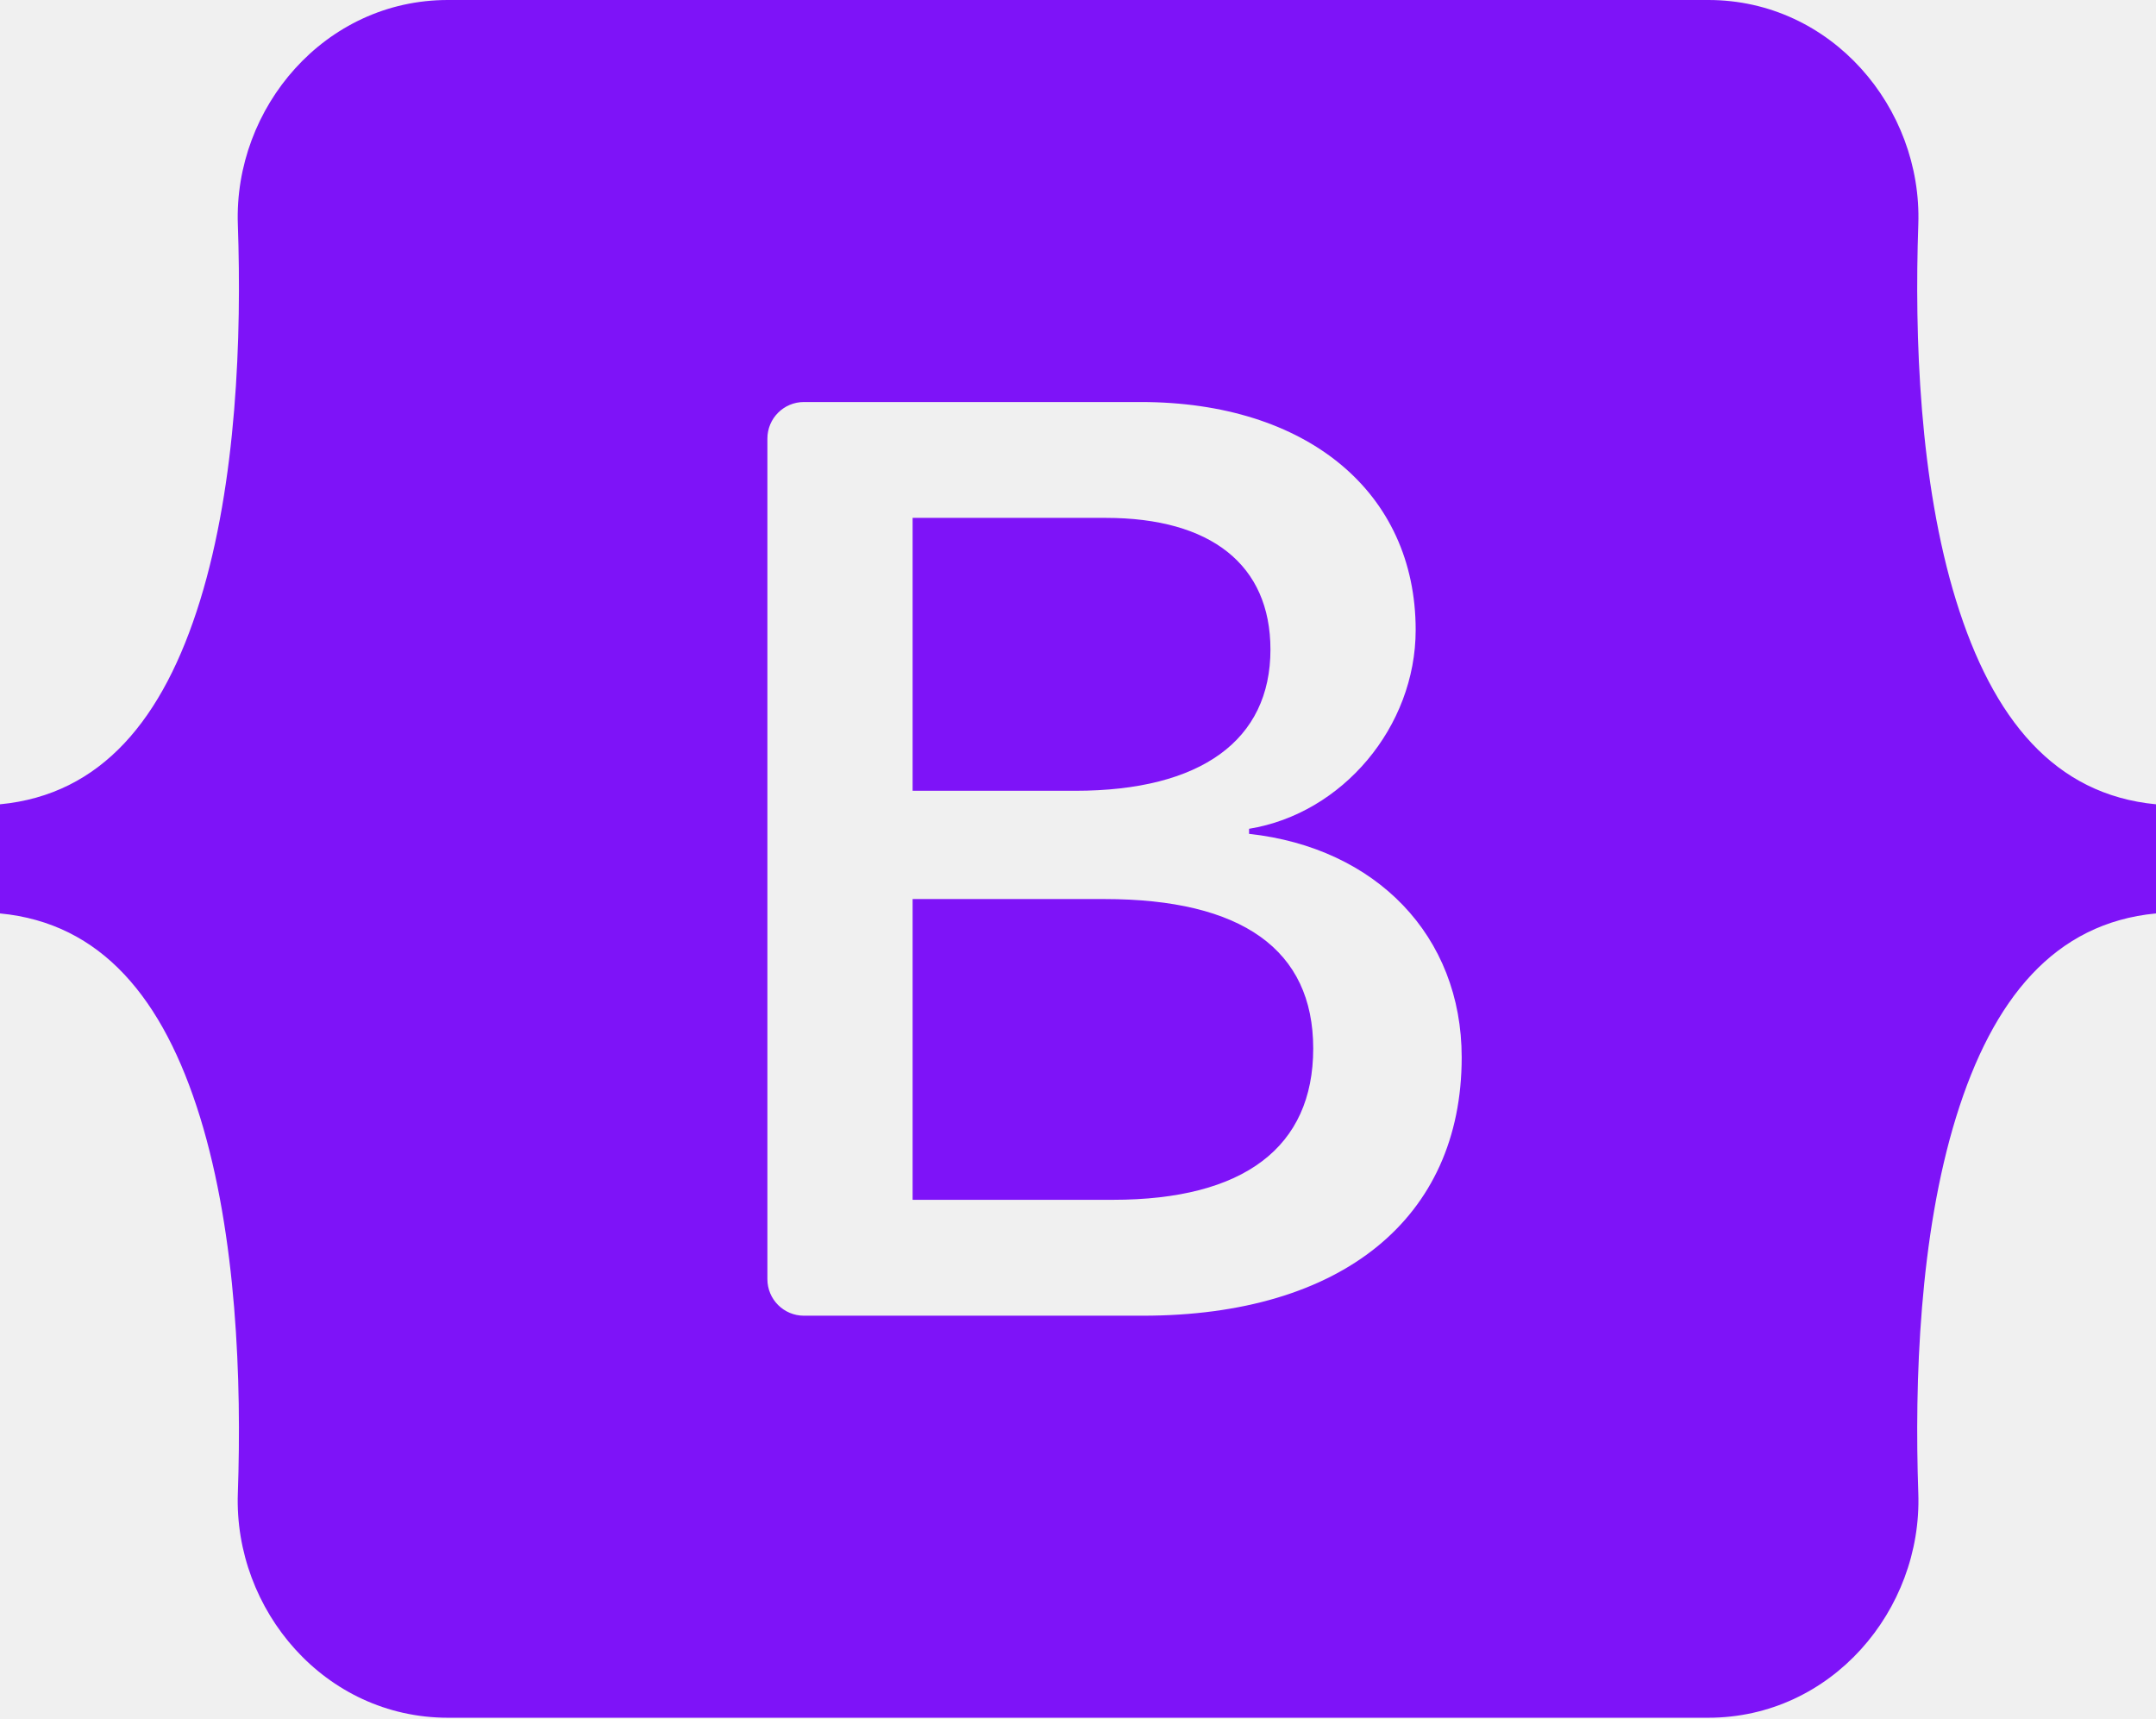
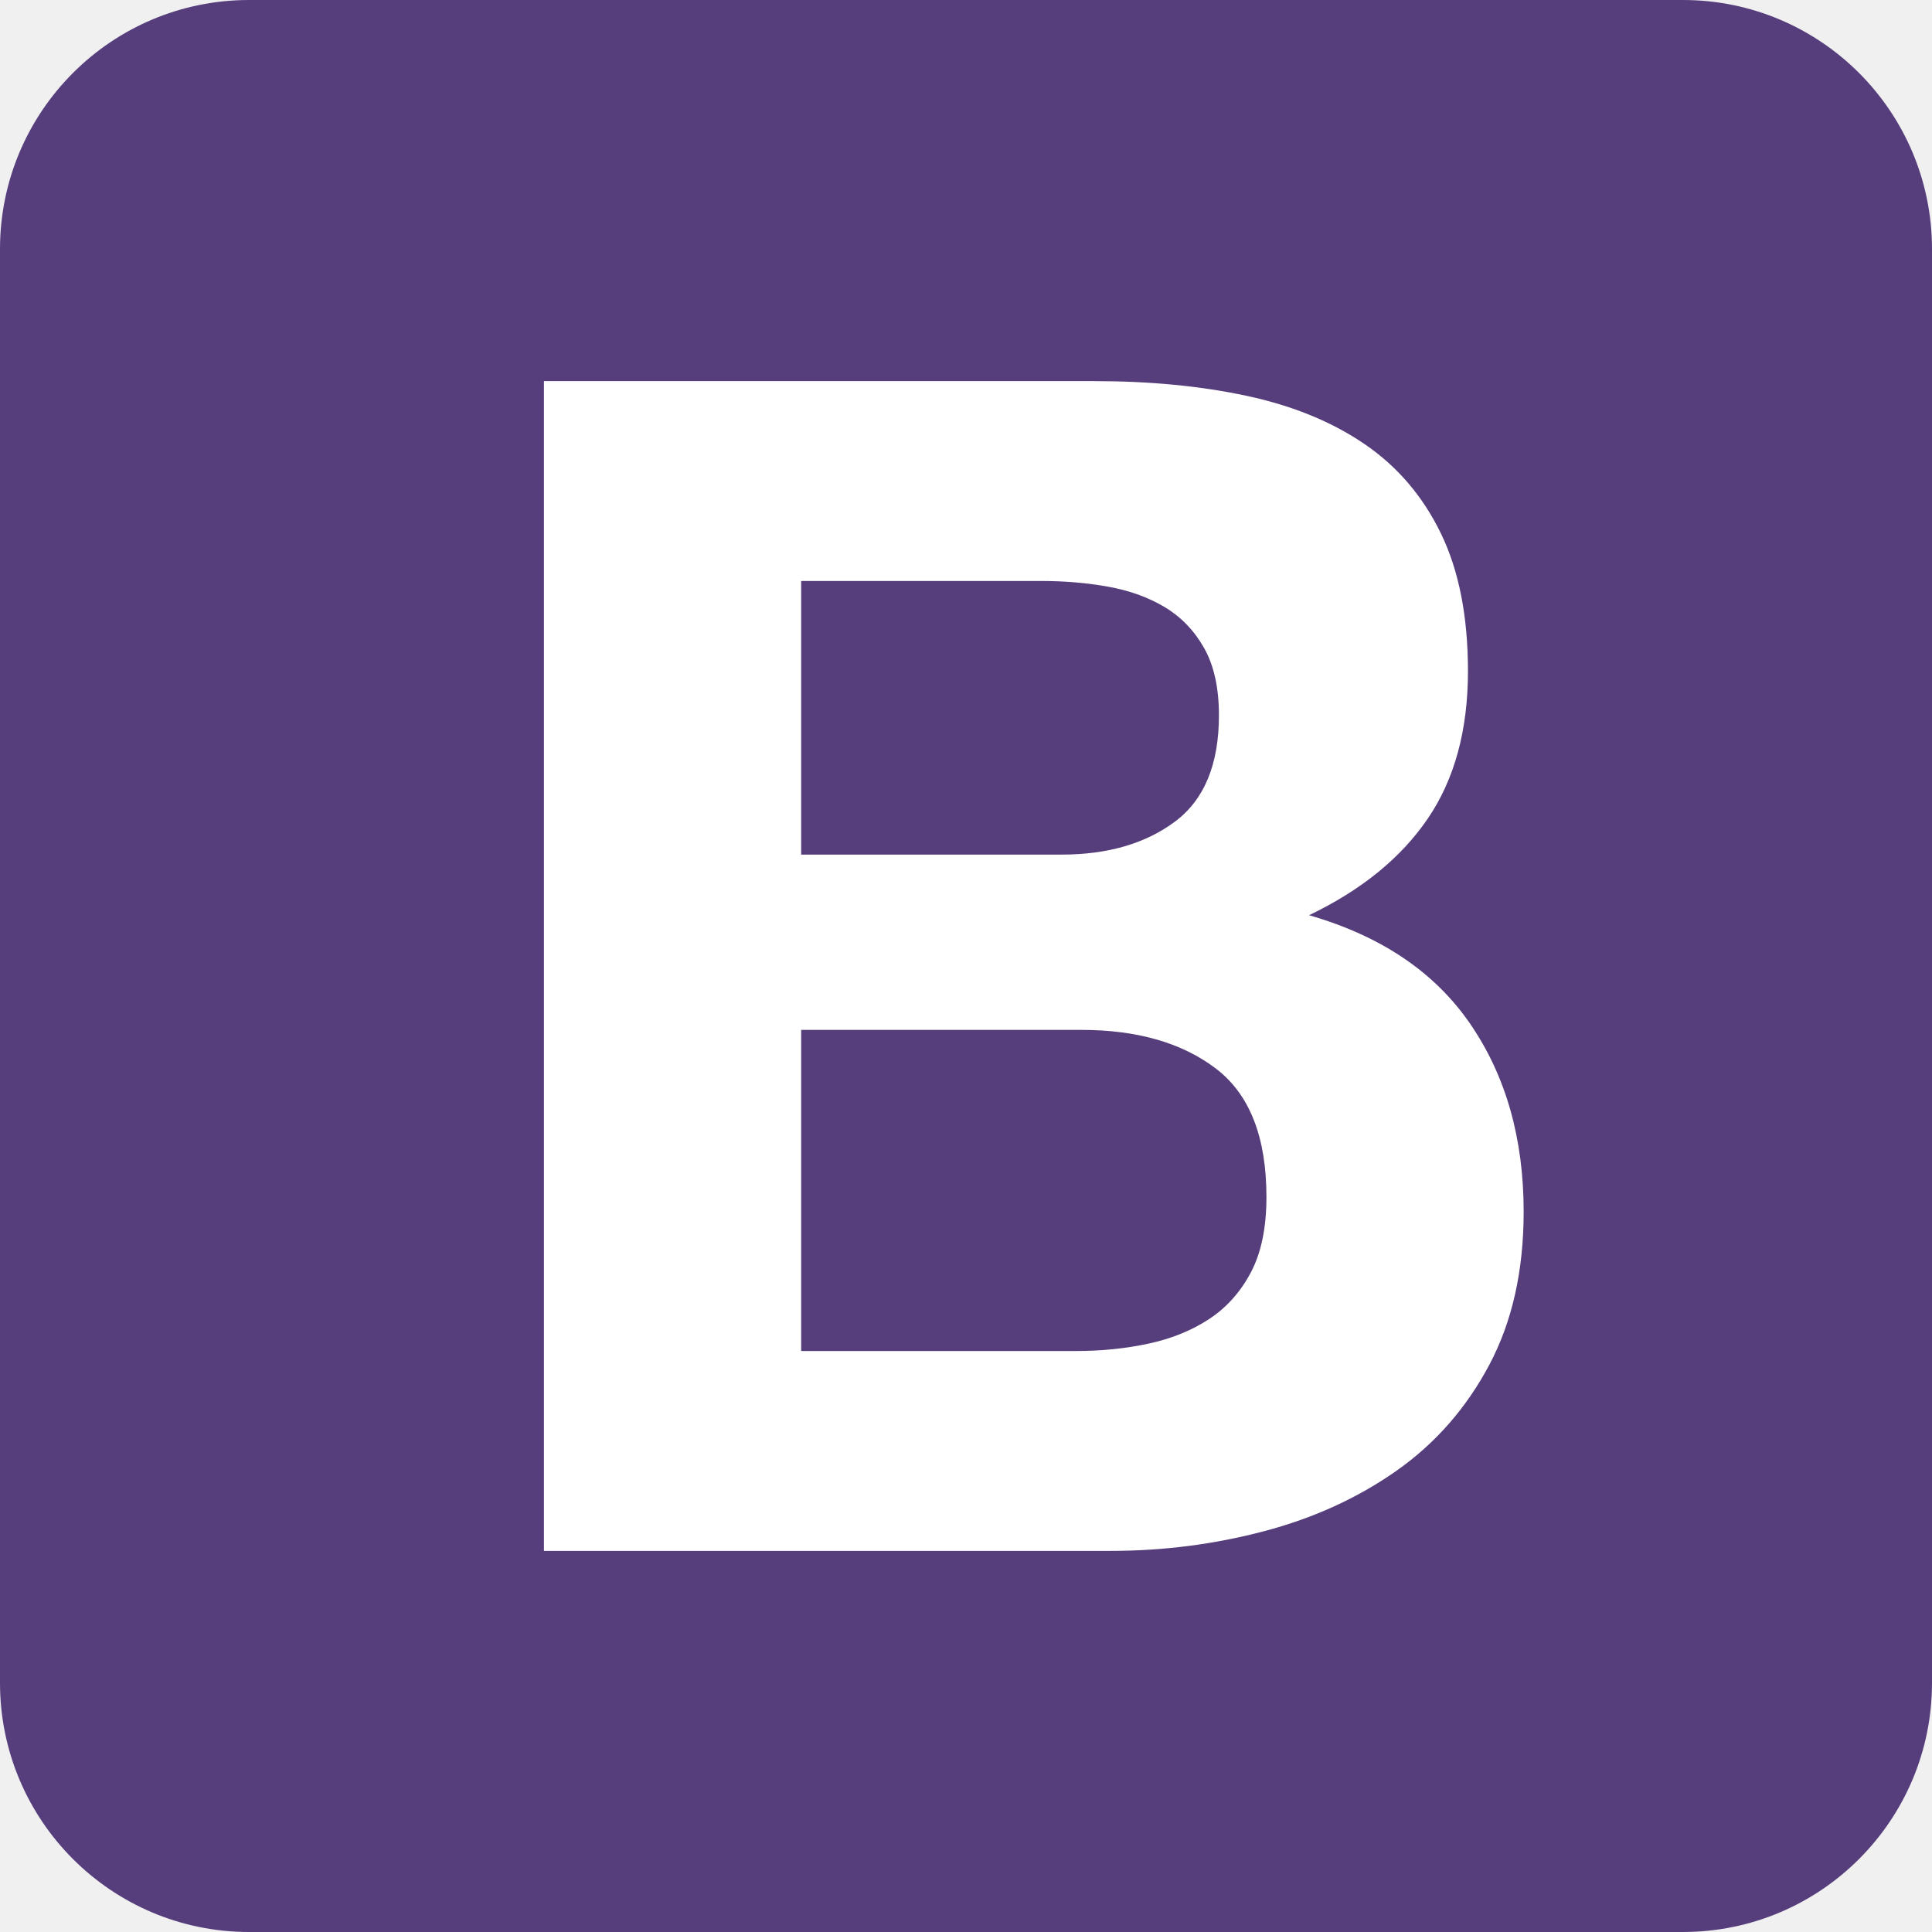
- <svg xmlns="http://www.w3.org/2000/svg" width="256px" height="204px" viewBox="0 0 256 204" version="1.1" preserveAspectRatio="xMidYMid">
+ <svg xmlns="http://www.w3.org/2000/svg" width="800px" height="800px" viewBox="0 0 256 256" version="1.1" preserveAspectRatio="xMidYMid">
  <g>
-     <path d="M53.172,0 C38.565,0 27.756,12.785 28.24,26.65 C28.705,39.971 28.101,57.223 23.758,71.292 C19.402,85.402 12.034,94.34 0,95.488 L0,108.444 C12.034,109.592 19.402,118.53 23.758,132.641 C28.101,146.71 28.705,163.961 28.24,177.282 C27.756,191.145 38.565,203.932 53.174,203.932 L202.847,203.932 C217.455,203.932 228.261,191.147 227.777,177.282 C227.313,163.961 227.916,146.71 232.259,132.641 C236.618,118.53 243.966,109.592 256,108.444 L256,95.488 C243.966,94.34 236.618,85.402 232.259,71.292 C227.916,57.225 227.313,39.971 227.777,26.65 C228.261,12.787 217.455,0 202.847,0 L53.17,0 L53.172,0 Z M173.559,125.533 C173.559,144.625 159.319,156.203 135.687,156.203 L95.458,156.203 C93.061,156.203 91.119,154.261 91.119,151.864 L91.119,52.068 C91.119,49.671 93.061,47.729 95.458,47.729 L135.457,47.729 C155.162,47.729 168.094,58.403 168.094,74.791 C168.094,86.294 159.395,96.592 148.311,98.395 L148.311,98.996 C163.4,100.651 173.559,111.1 173.559,125.533 Z M131.3,61.483 L108.362,61.483 L108.362,93.883 L127.681,93.883 C142.616,93.883 150.851,87.869 150.851,77.119 C150.851,67.046 143.77,61.483 131.3,61.483 L131.3,61.483 Z M108.362,106.739 L108.362,142.444 L132.144,142.444 C147.692,142.444 155.93,136.205 155.93,124.479 C155.93,112.751 147.463,106.737 131.144,106.737 L108.362,106.737 L108.362,106.739 Z" fill="#7E13F8" />
+     <path d="M0,222.991 C0,241.223 14.779,256 33.009,256 L222.991,256 C241.223,256 256,241.221 256,222.991 L256,33.009 C256,14.777 241.221,0 222.991,0 L33.009,0 C14.777,0 0,14.779 0,33.009 L0,222.991 Z" fill="#563D7C">
+ 
+ </path>
+     <path d="M106.158,113.238 L106.158,76.985 L138.069,76.985 C141.109,76.985 144.039,77.238 146.861,77.744 C149.683,78.251 152.18,79.155 154.351,80.458 C156.522,81.761 158.258,83.57 159.561,85.885 C160.863,88.201 161.515,91.168 161.515,94.786 C161.515,101.298 159.561,106.002 155.653,108.896 C151.746,111.791 146.753,113.238 140.674,113.238 L106.158,113.238 L106.158,113.238 Z M72.075,50.5 L72.075,205.5 L147.187,205.5 C154.134,205.5 160.9,204.632 167.485,202.895 C174.07,201.158 179.931,198.481 185.069,194.863 C190.206,191.245 194.295,186.577 197.334,180.861 C200.373,175.144 201.893,168.378 201.893,160.563 C201.893,150.866 199.541,142.581 194.838,135.707 C190.134,128.832 183.006,124.02 173.454,121.27 C180.401,117.942 185.648,113.672 189.193,108.462 C192.739,103.252 194.512,96.74 194.512,88.924 C194.512,81.688 193.318,75.61 190.93,70.689 C188.542,65.768 185.177,61.825 180.835,58.858 C176.494,55.891 171.284,53.756 165.205,52.454 C159.127,51.151 152.397,50.5 145.016,50.5 L72.075,50.5 L72.075,50.5 Z M106.158,179.015 L106.158,136.466 L143.279,136.466 C150.66,136.466 156.594,138.167 161.081,141.568 C165.567,144.969 167.81,150.649 167.81,158.609 C167.81,162.662 167.123,165.99 165.748,168.595 C164.373,171.2 162.528,173.263 160.212,174.782 C157.897,176.302 155.219,177.387 152.18,178.039 C149.141,178.69 145.957,179.015 142.628,179.015 L106.158,179.015 L106.158,179.015 Z" fill="#FFFFFF">
+ 
+ </path>
  </g>
</svg>
